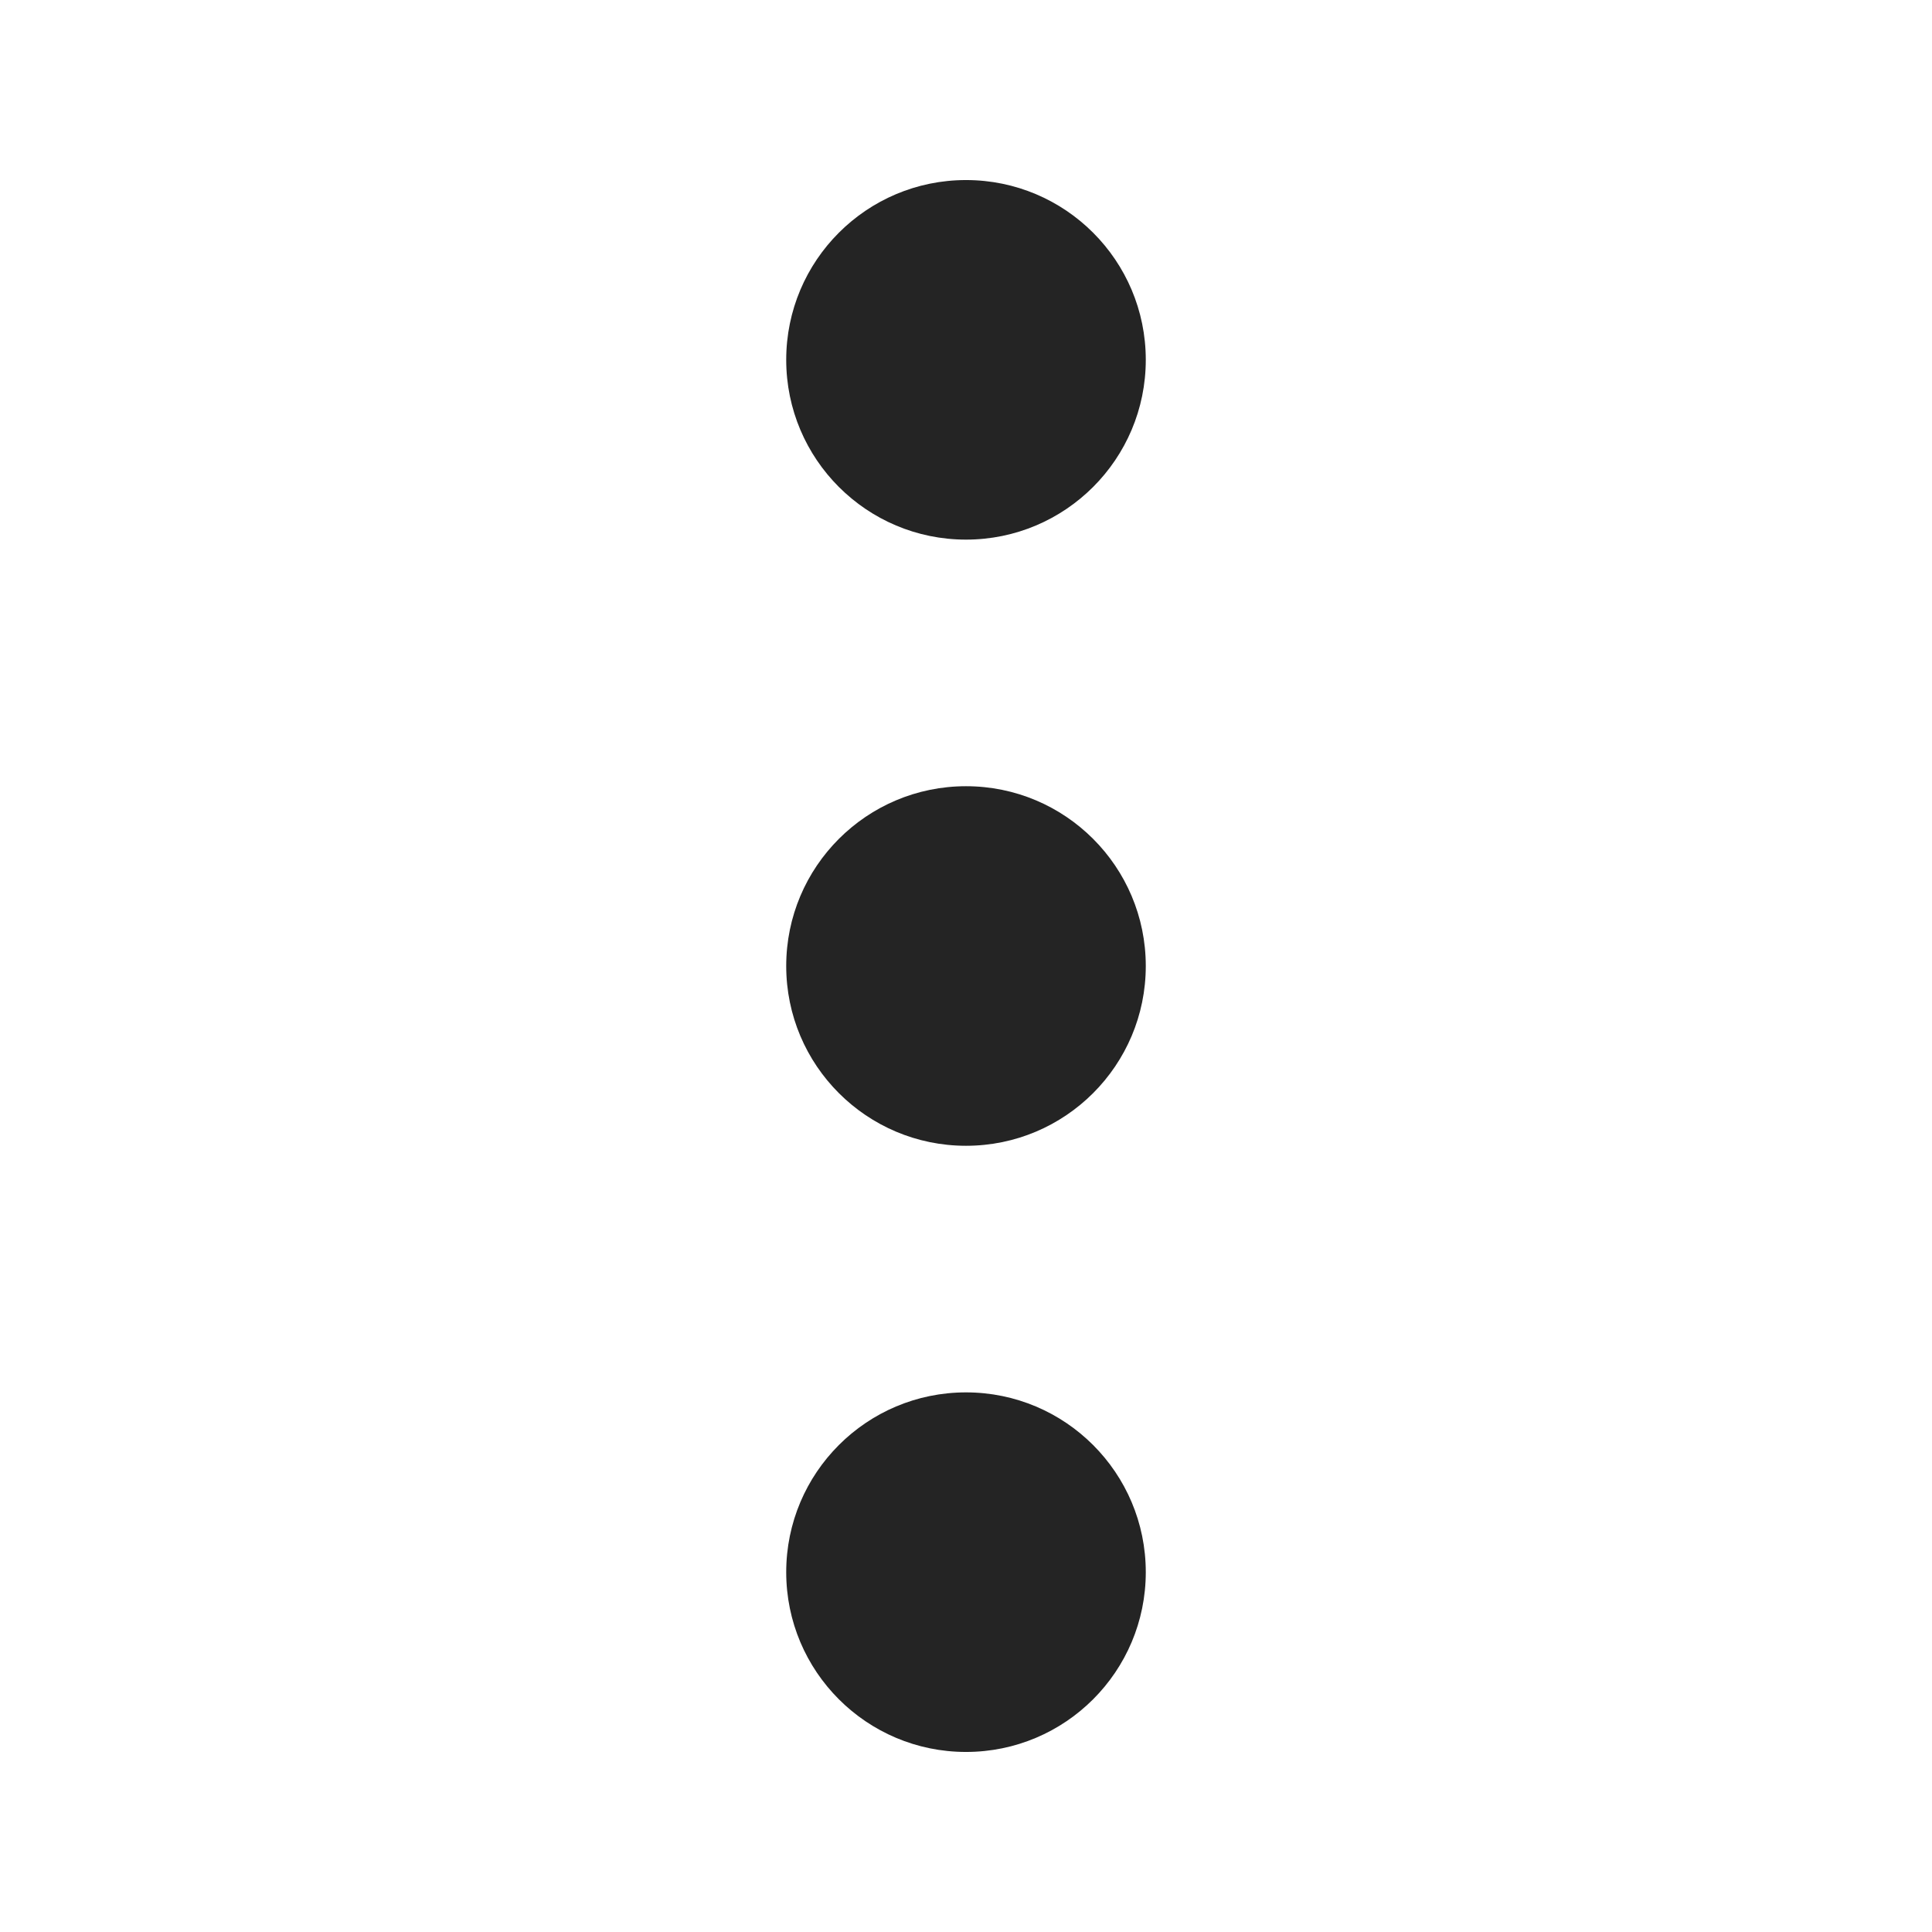
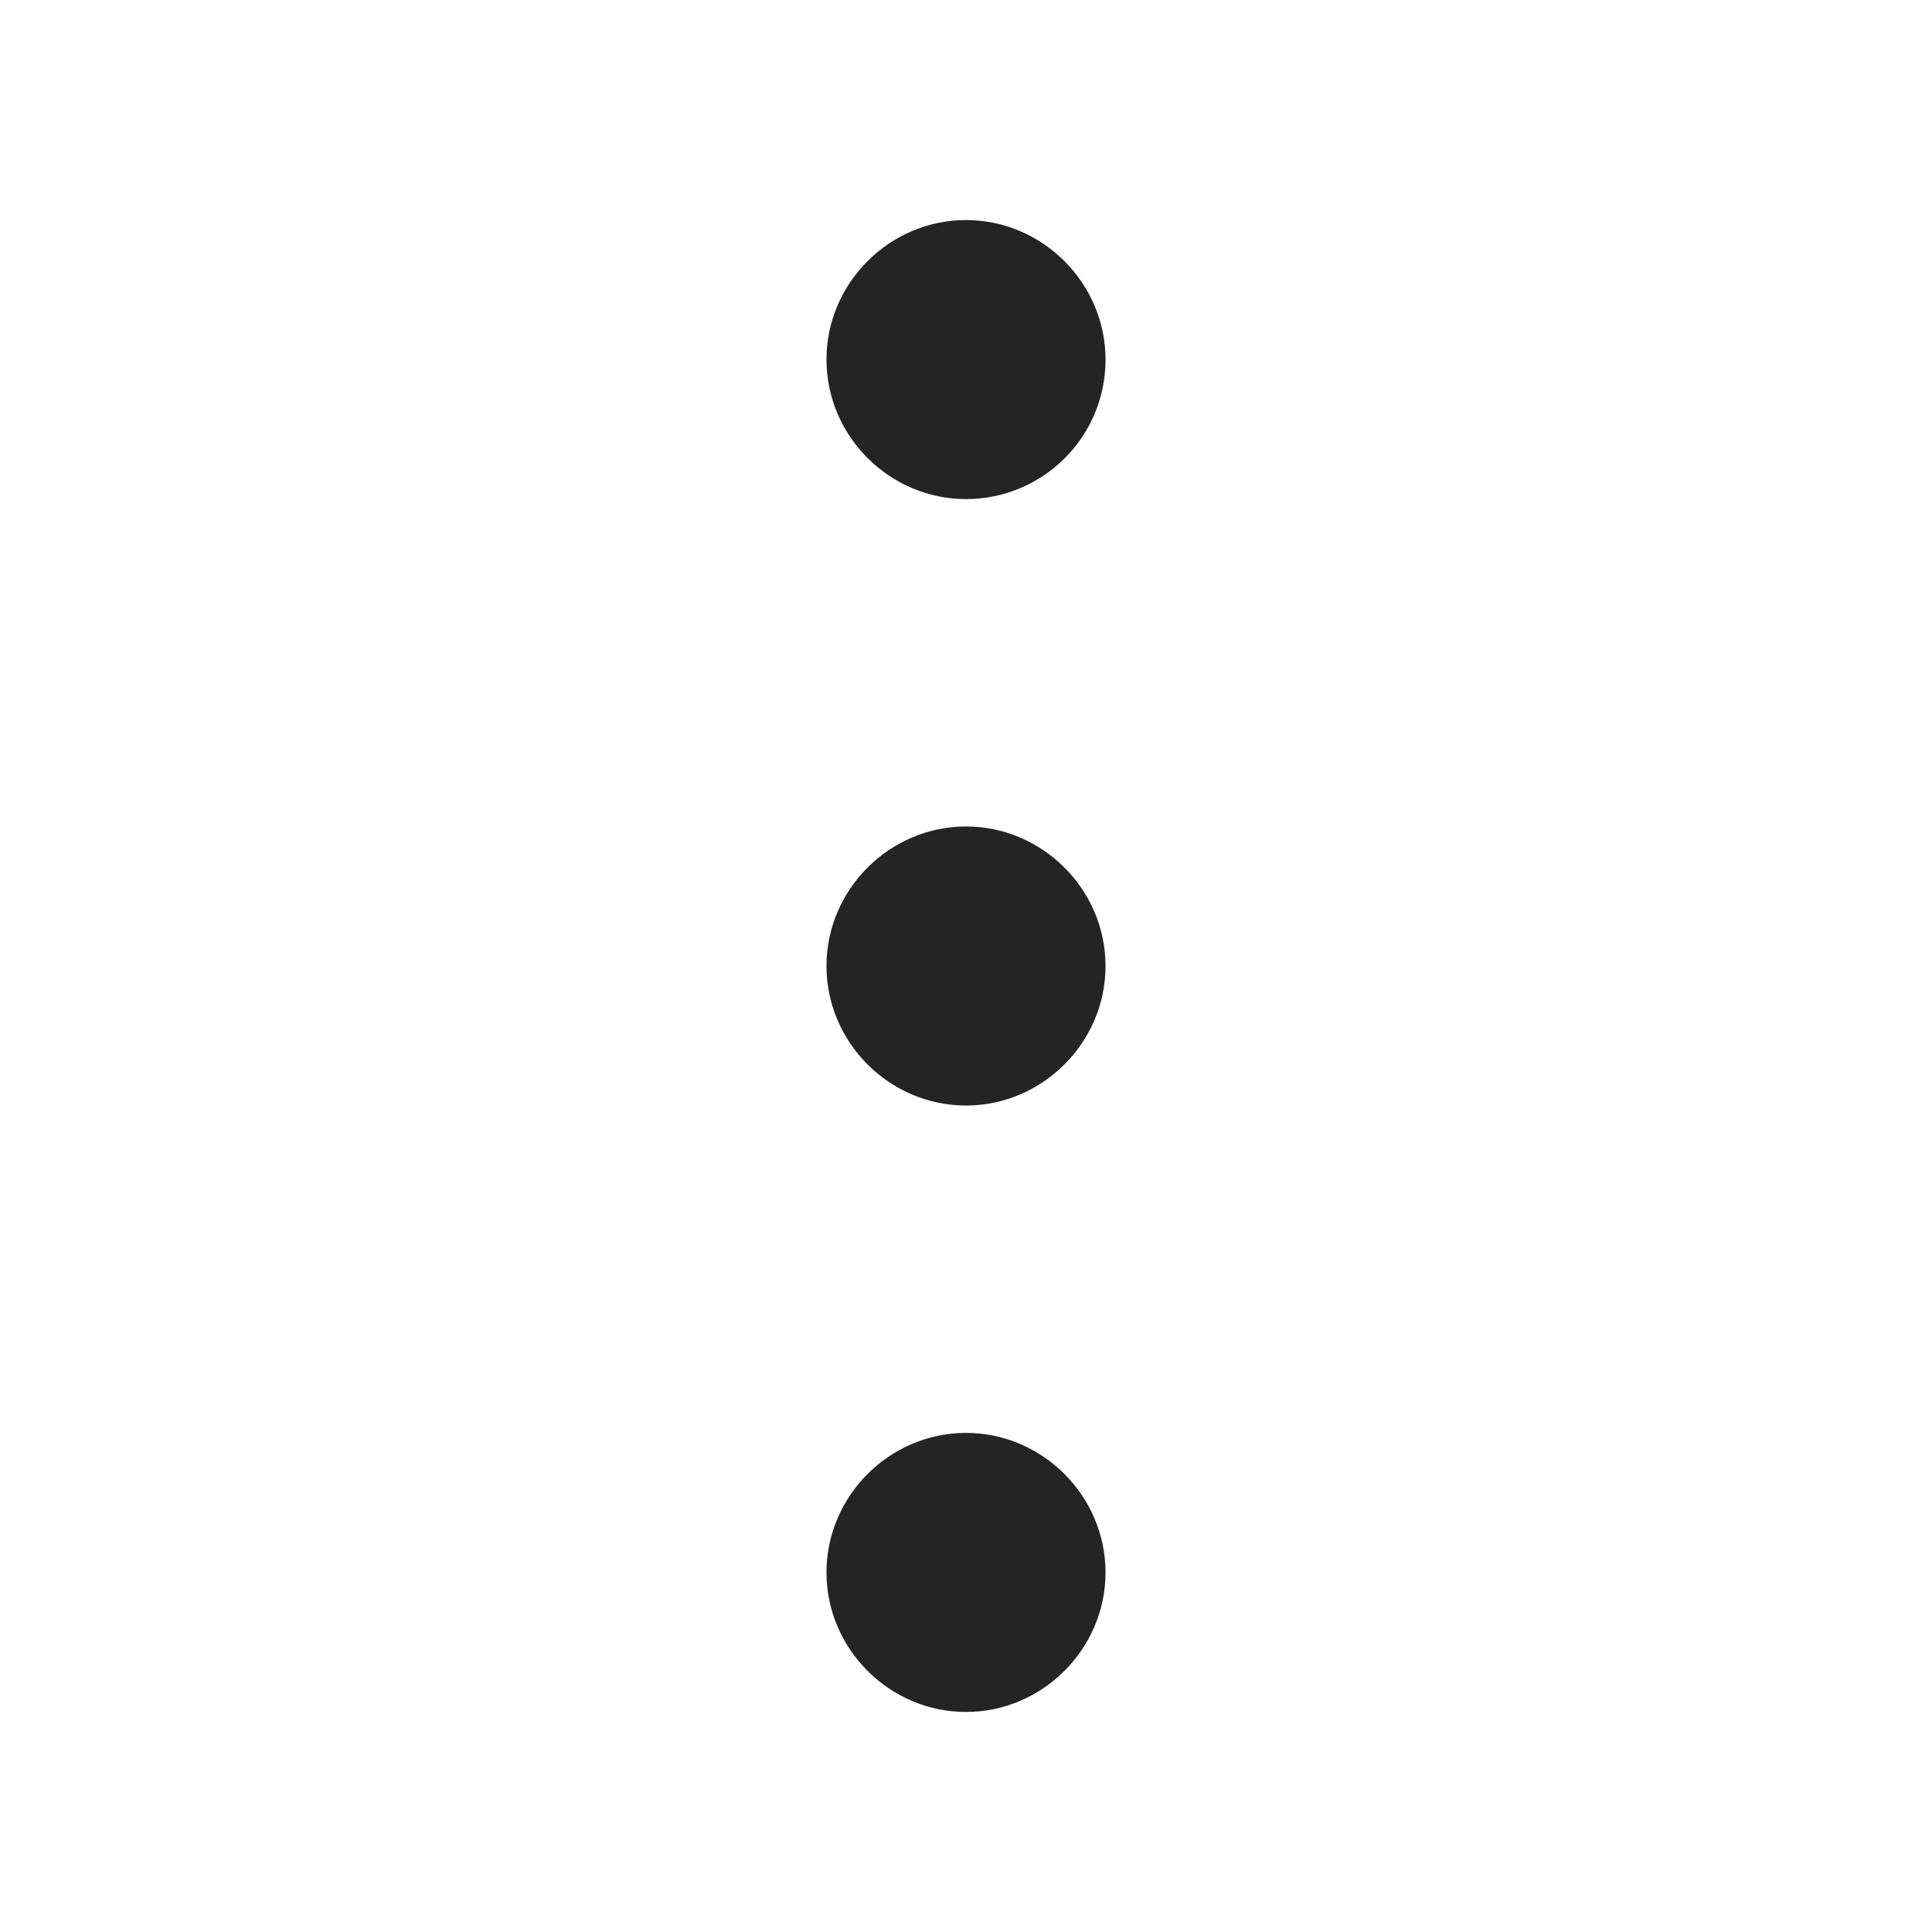
<svg xmlns="http://www.w3.org/2000/svg" version="1.1" id="Layer_1" x="0px" y="0px" viewBox="0 0 144 144" style="enable-background:new 0 0 144 144;" xml:space="preserve">
  <style type="text/css">
	.st0{fill:#242424;}
</style>
-   <circle class="st0" cx="72" cy="72" r="13.4" />
-   <circle class="st0" cx="72" cy="26.82" r="13.4" />
-   <circle class="st0" cx="72" cy="117.18" r="13.4" />
+   <path class="st0" d="M72,82.4c-5.7,0-10.4-4.7-10.4-10.4S66.3,61.6,72,61.6S82.4,66.3,82.4,72S77.7,82.4,72,82.4z" />
+   <path class="st0" d="M72,37.2c-5.7,0-10.4-4.7-10.4-10.4c0-5.7,4.7-10.4,10.4-10.4s10.4,4.7,10.4,10.4C82.4,32.6,77.7,37.2,72,37.2z  " />
+   <path class="st0" d="M72,127.6c-5.7,0-10.4-4.7-10.4-10.4s4.7-10.4,10.4-10.4s10.4,4.7,10.4,10.4S77.7,127.6,72,127.6z" />
</svg>
